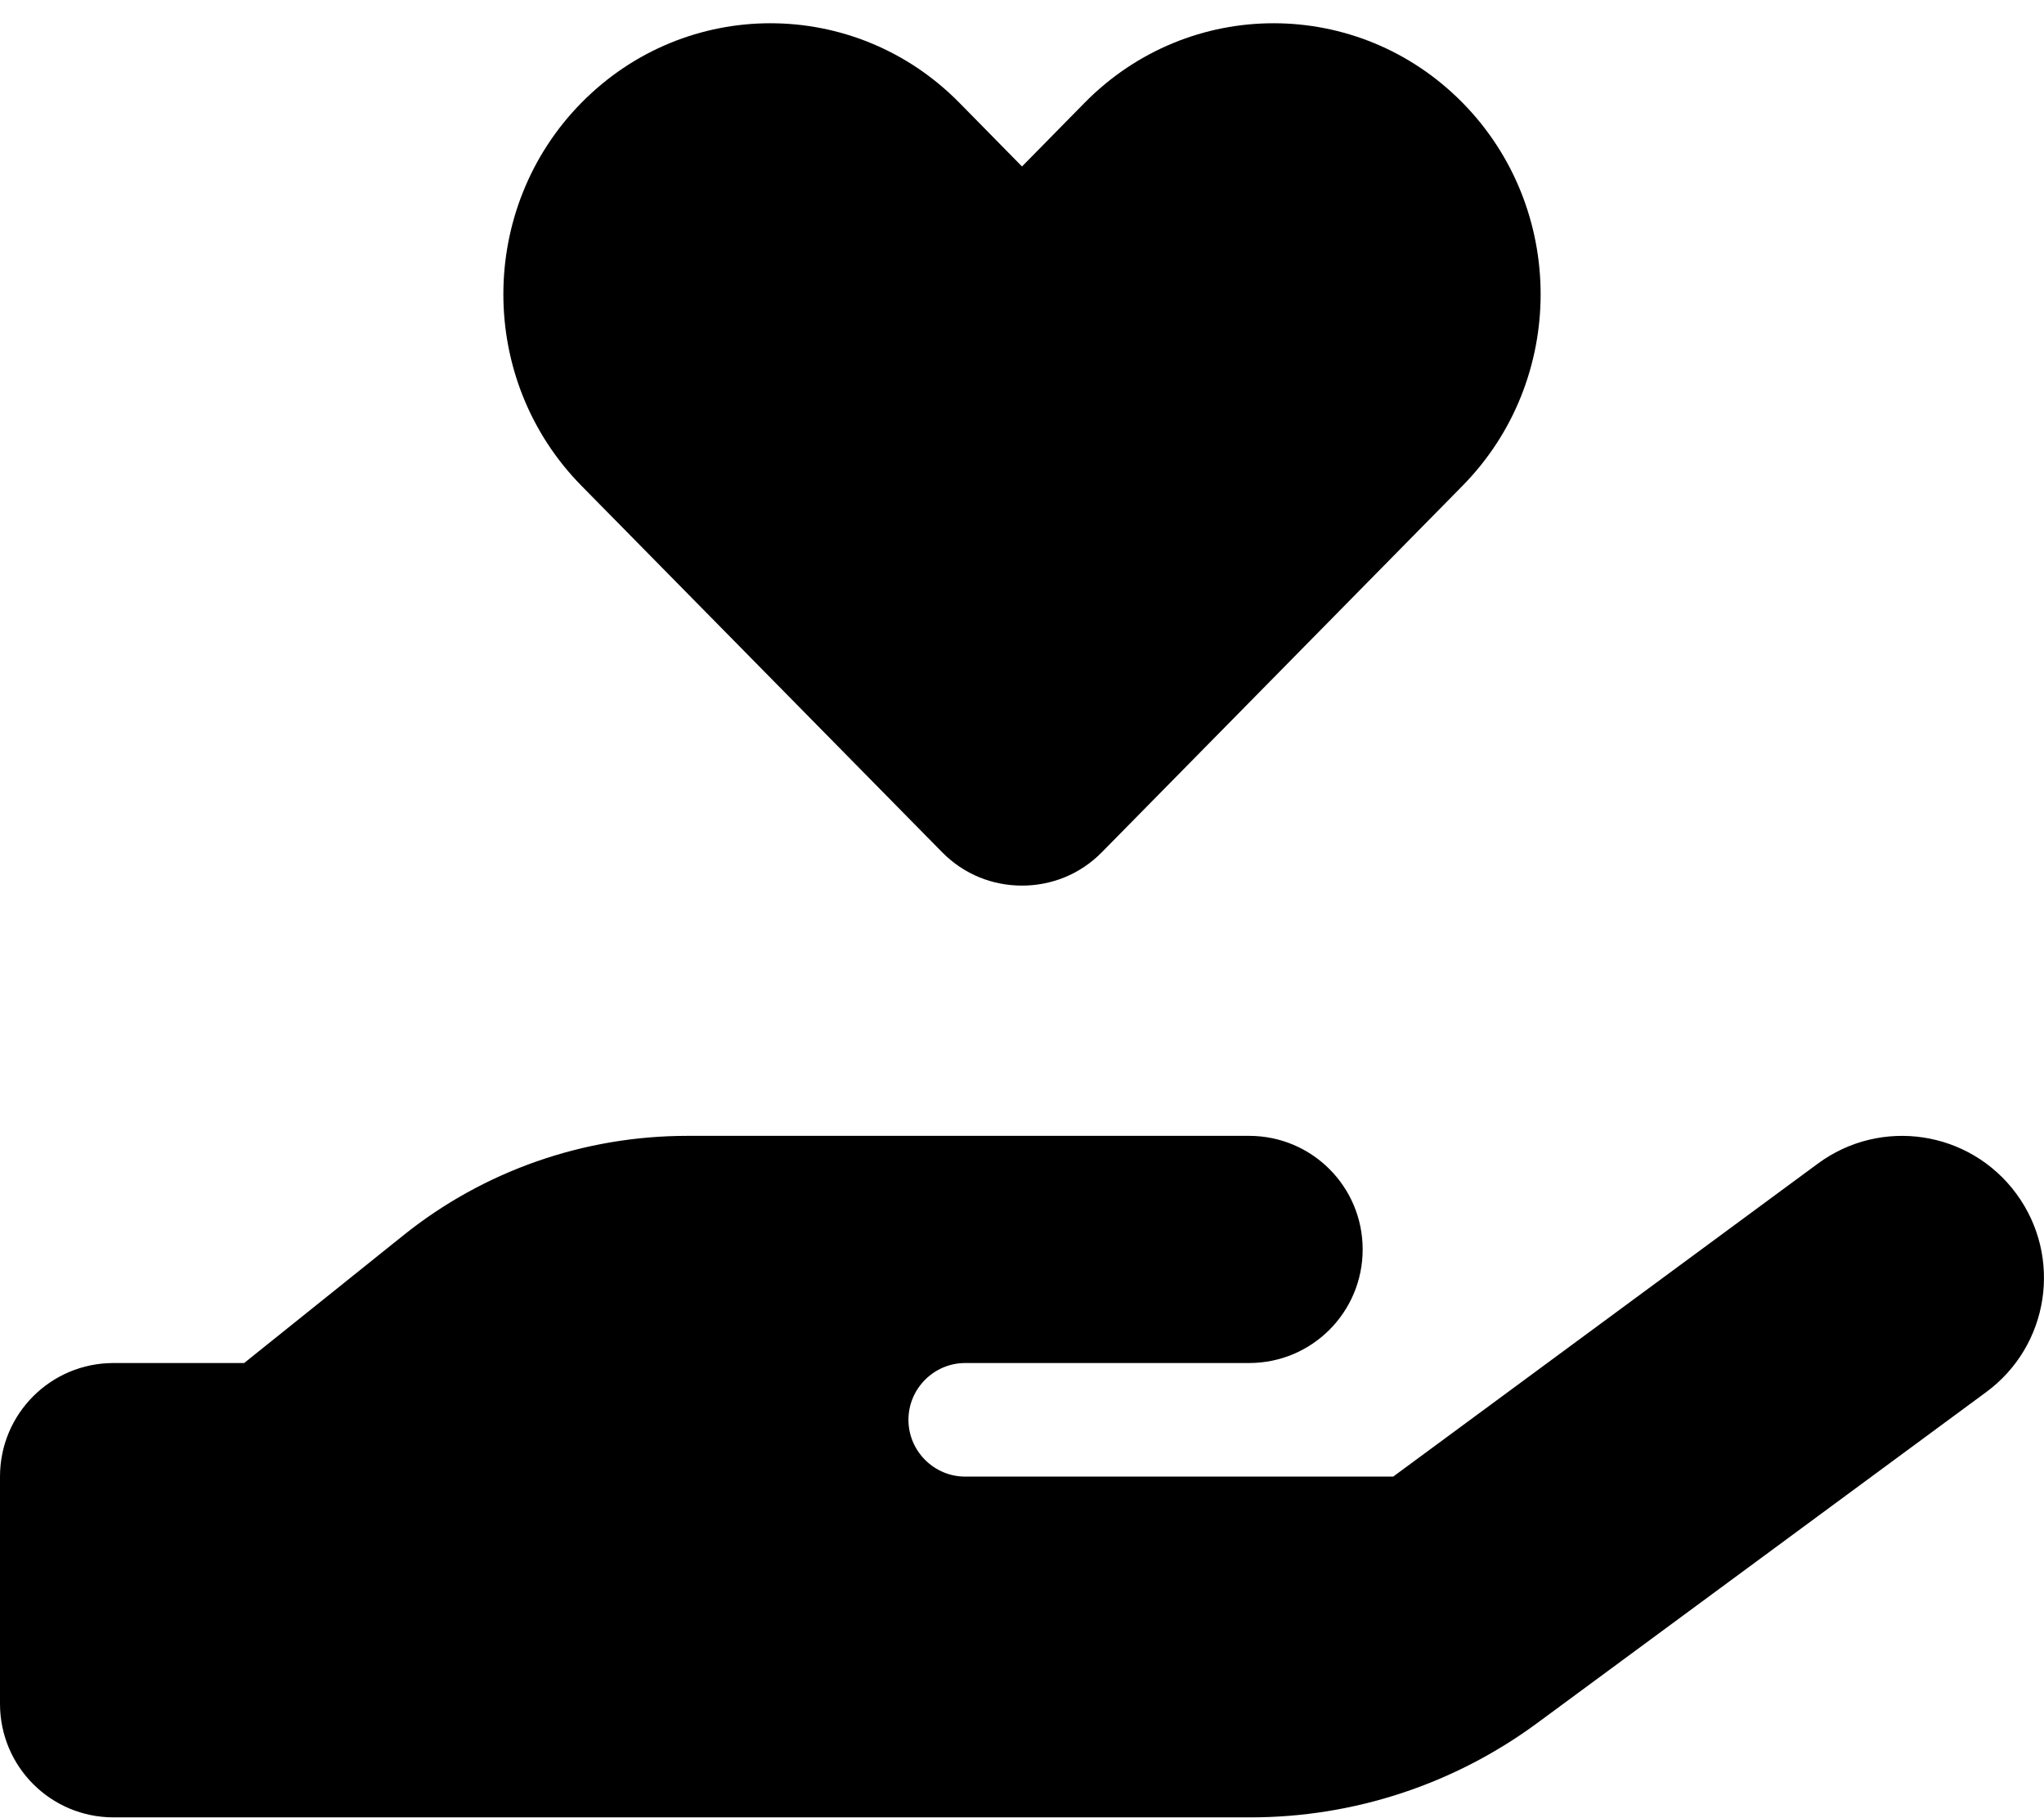
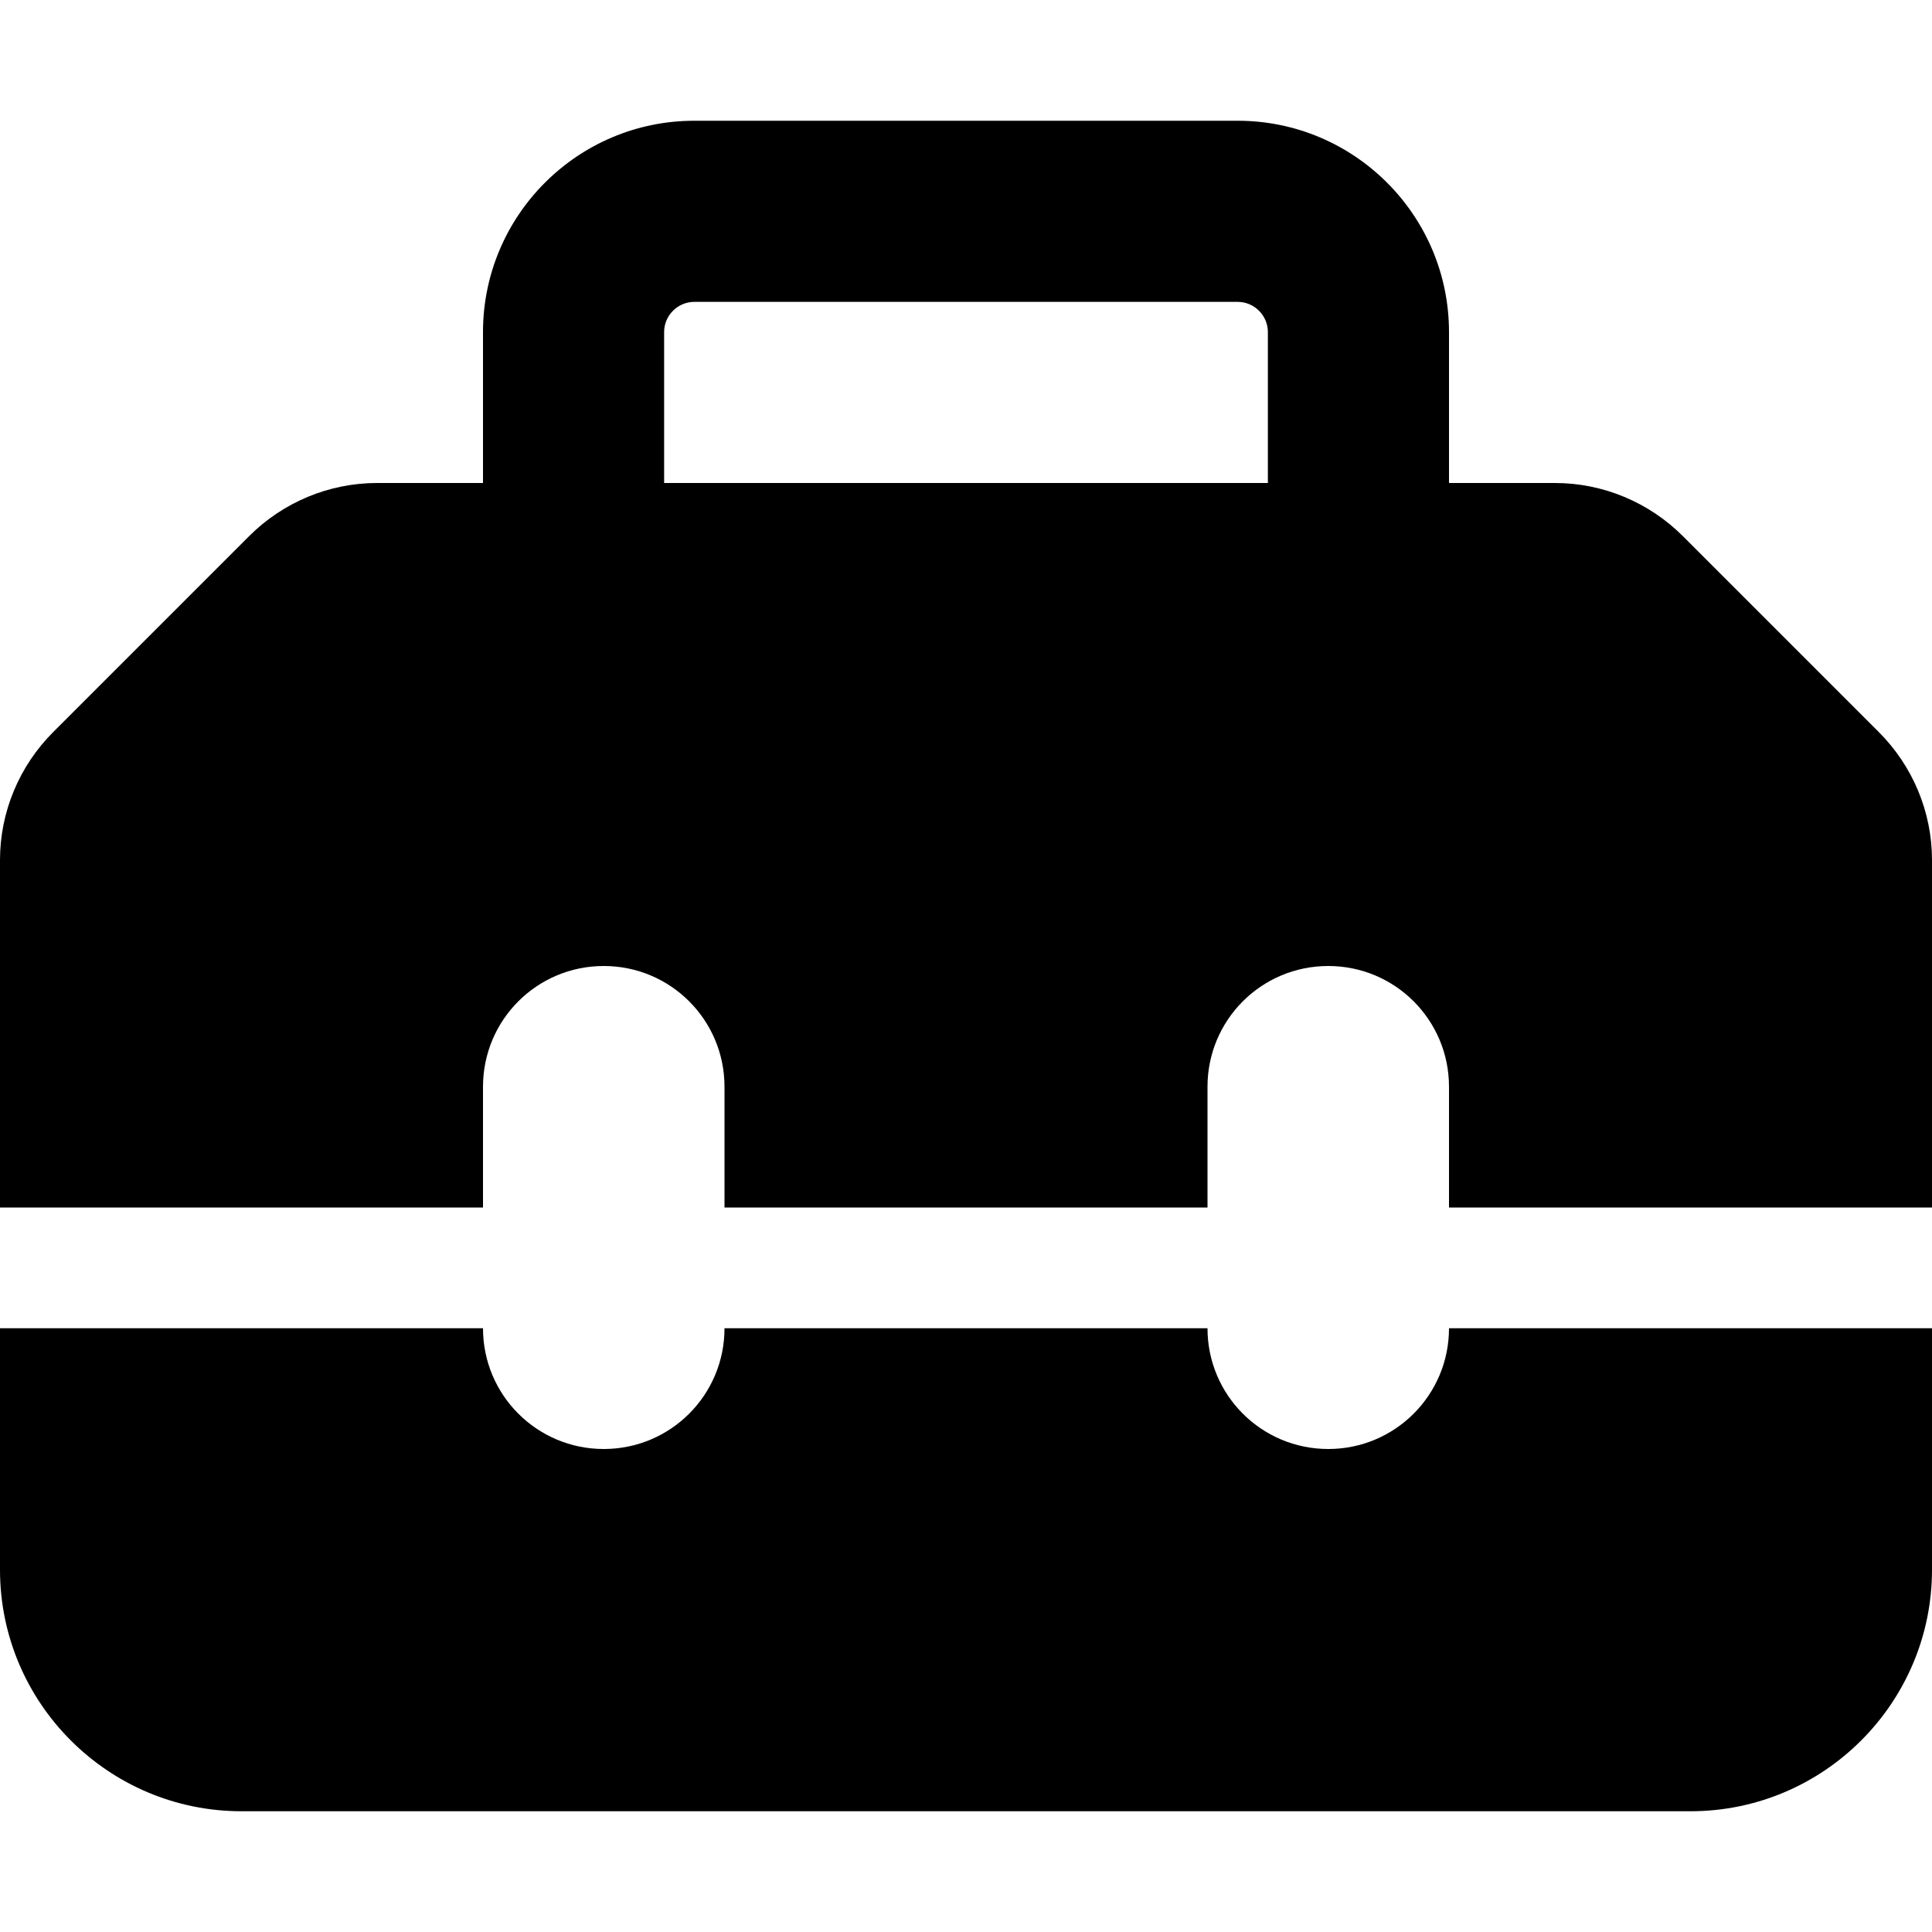
- <svg xmlns="http://www.w3.org/2000/svg" viewBox="0 0 576 512">
-   <path d="M163.9 136.9c-29.4-29.8-29.4-78.2 0-108s77-29.8 106.4 0l17.7 18 17.7-18c29.4-29.8 77-29.8 106.4 0s29.4 78.2 0 108L310.5 240.1c-6.2 6.3-14.3 9.4-22.5 9.4s-16.3-3.1-22.5-9.4L163.9 136.9zM568.2 336.3c13.1 17.8 9.3 42.8-8.5 55.9L433.1 485.5c-23.4 17.2-51.6 26.5-80.7 26.5H192 32c-17.7 0-32-14.3-32-32V416c0-17.7 14.3-32 32-32H68.8l44.9-36c22.7-18.2 50.9-28 80-28H272h16 64c17.7 0 32 14.3 32 32s-14.3 32-32 32H288 272c-8.8 0-16 7.2-16 16s7.2 16 16 16H392.6l119.7-88.2c17.8-13.1 42.8-9.3 55.9 8.5zM193.6 384l0 0-.9 0c.3 0 .6 0 .9 0z" />
+ <svg xmlns="http://www.w3.org/2000/svg" viewBox="0 0 512 512">
+   <path d="M176 88l0 40 160 0 0-40c0-4.4-3.6-8-8-8L184 80c-4.4 0-8 3.6-8 8zm-48 40l0-40c0-30.9 25.1-56 56-56l144 0c30.9 0 56 25.1 56 56l0 40 28.1 0c12.7 0 24.9 5.1 33.9 14.1l51.9 51.9c9 9 14.1 21.2 14.1 33.9l0 92.1-128 0 0-32c0-17.7-14.3-32-32-32s-32 14.3-32 32l0 32-128 0 0-32c0-17.7-14.3-32-32-32s-32 14.3-32 32l0 32L0 320l0-92.1c0-12.7 5.1-24.9 14.1-33.9l51.9-51.9c9-9 21.2-14.1 33.9-14.1l28.1 0zM0 416l0-64 128 0c0 17.7 14.3 32 32 32s32-14.3 32-32l128 0c0 17.7 14.3 32 32 32s32-14.3 32-32l128 0 0 64c0 35.3-28.7 64-64 64L64 480c-35.3 0-64-28.7-64-64z" />
</svg>
